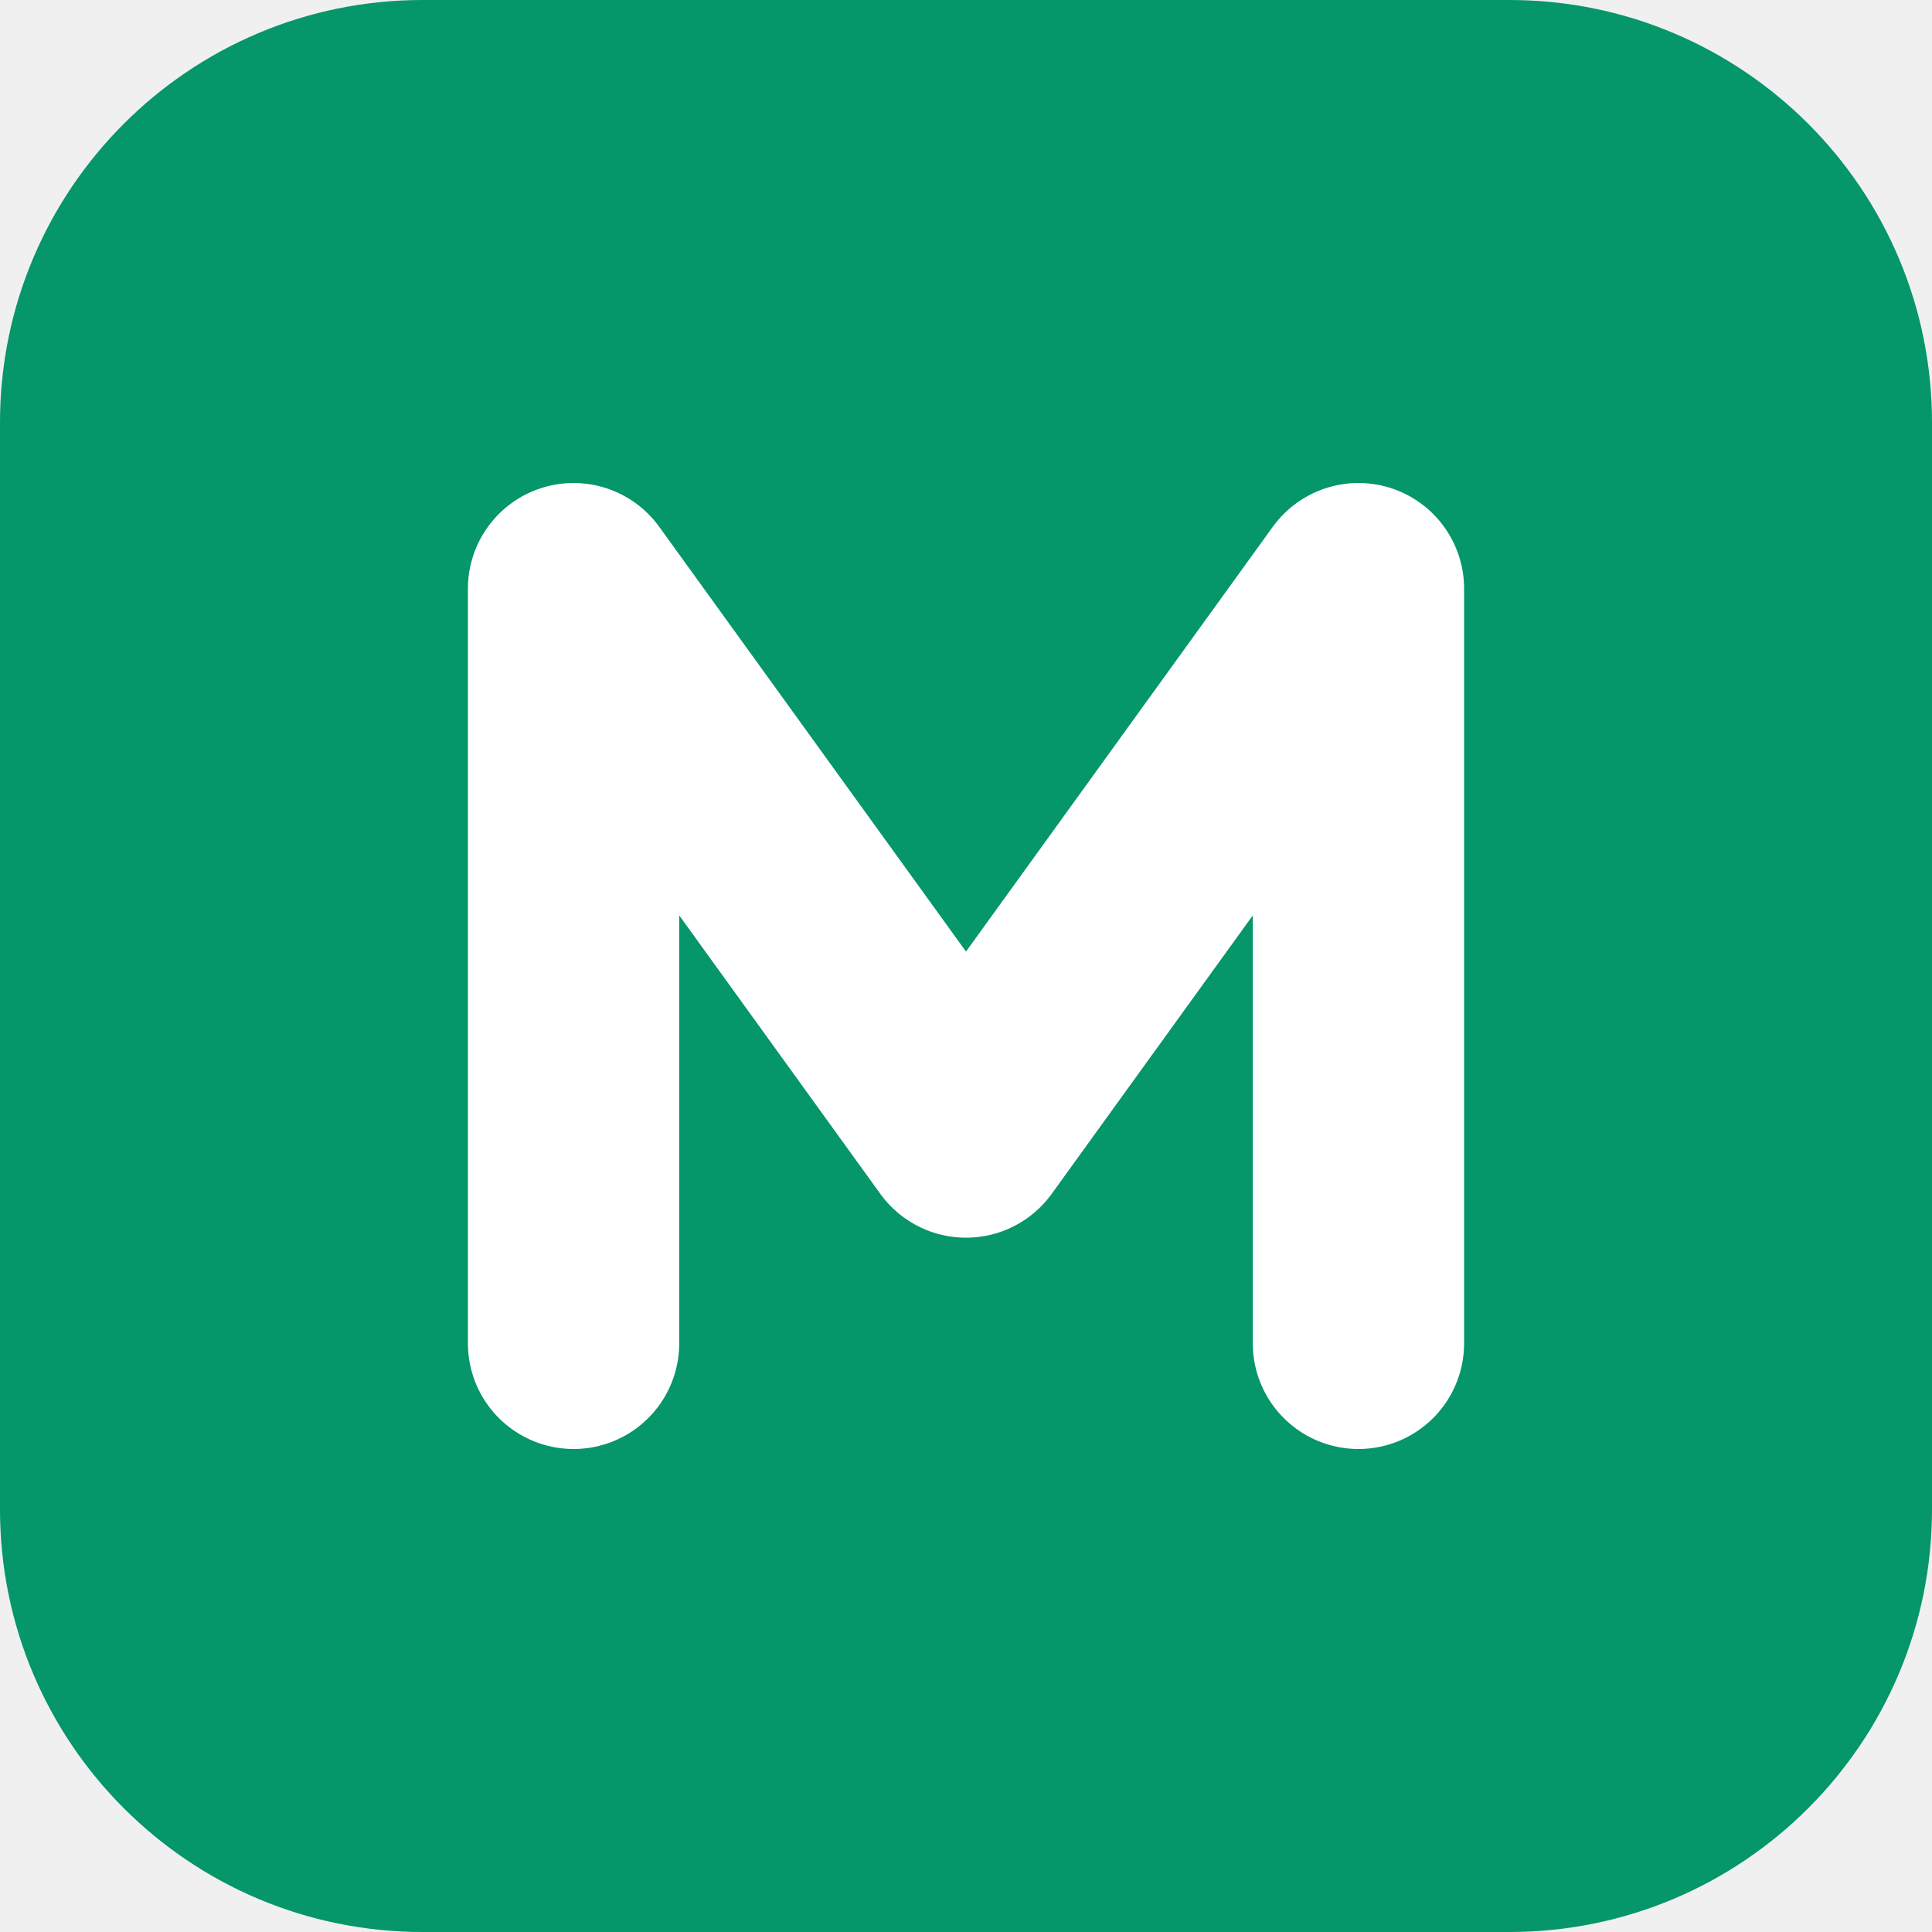
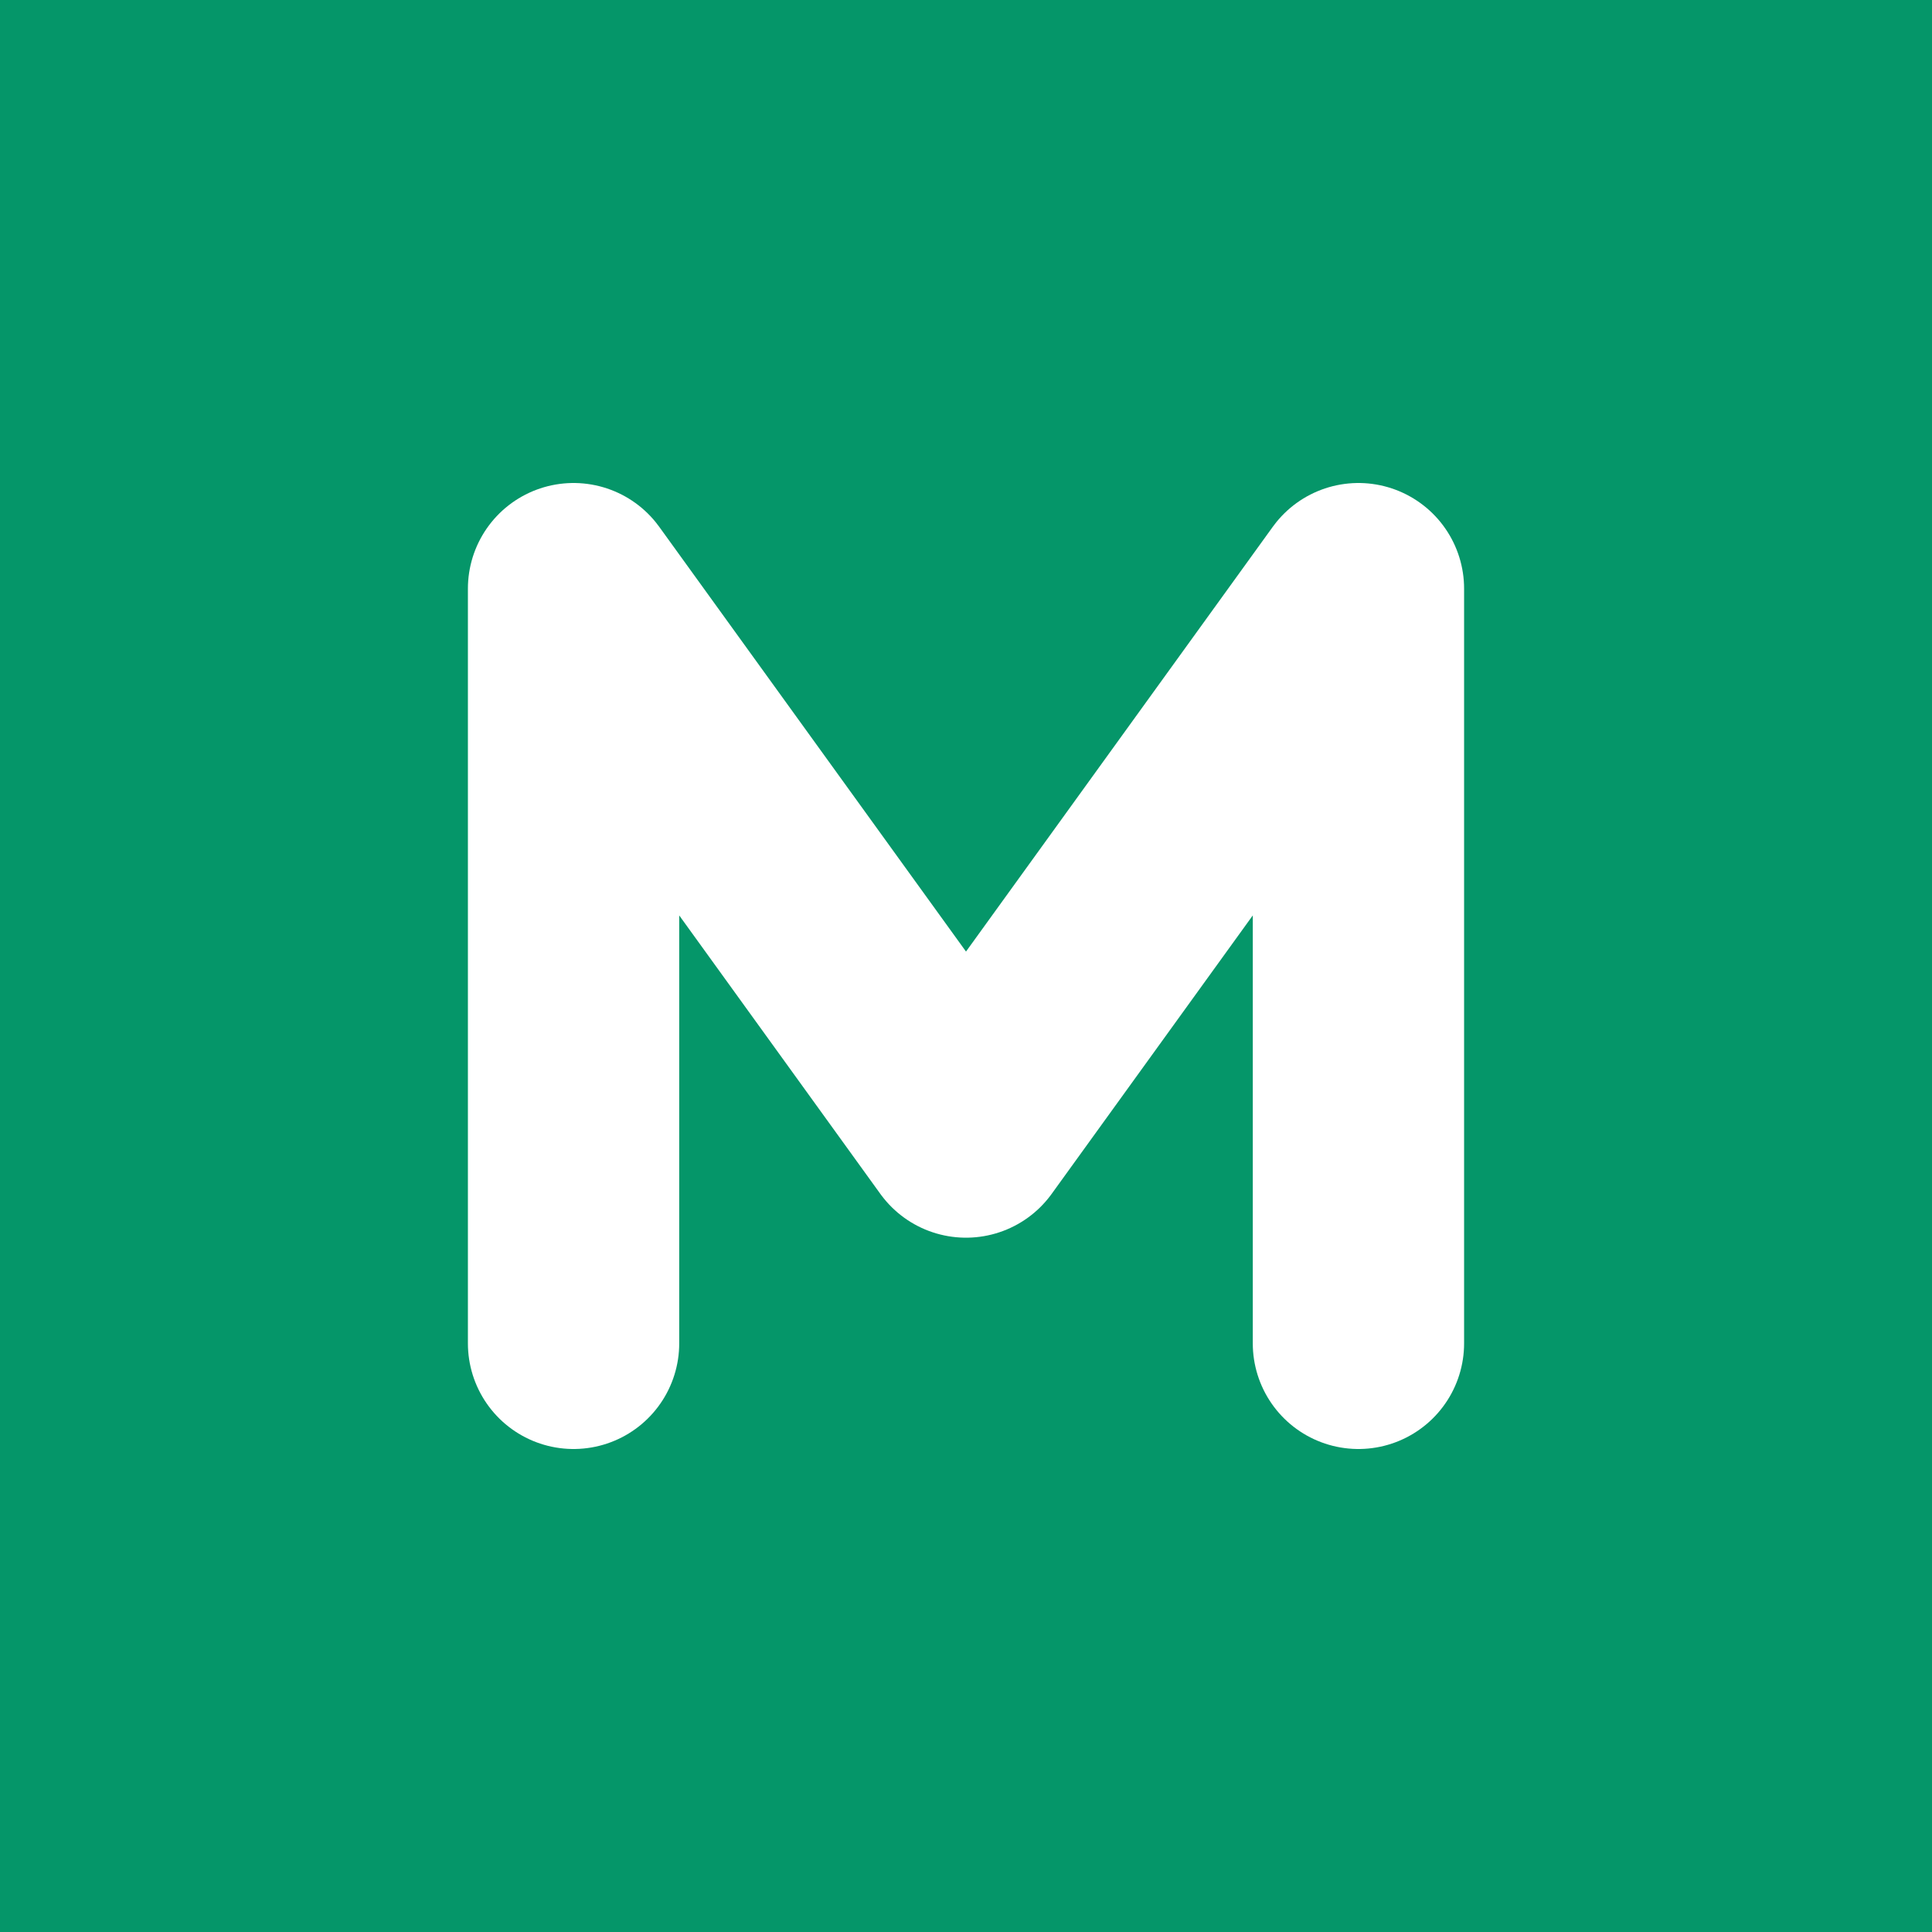
<svg xmlns="http://www.w3.org/2000/svg" viewBox="0 0 512 512" width="512" height="512">
-   <rect width="512" height="512" rx="112" fill="#059669" />
+   <rect width="512" height="512" fill="#059669" />
  <path d="M 152 356 L 152 156 L 256 300 L 360 156 L 360 356" fill="none" stroke="#ffffff" stroke-width="56" stroke-linecap="round" stroke-linejoin="round" />
</svg>
